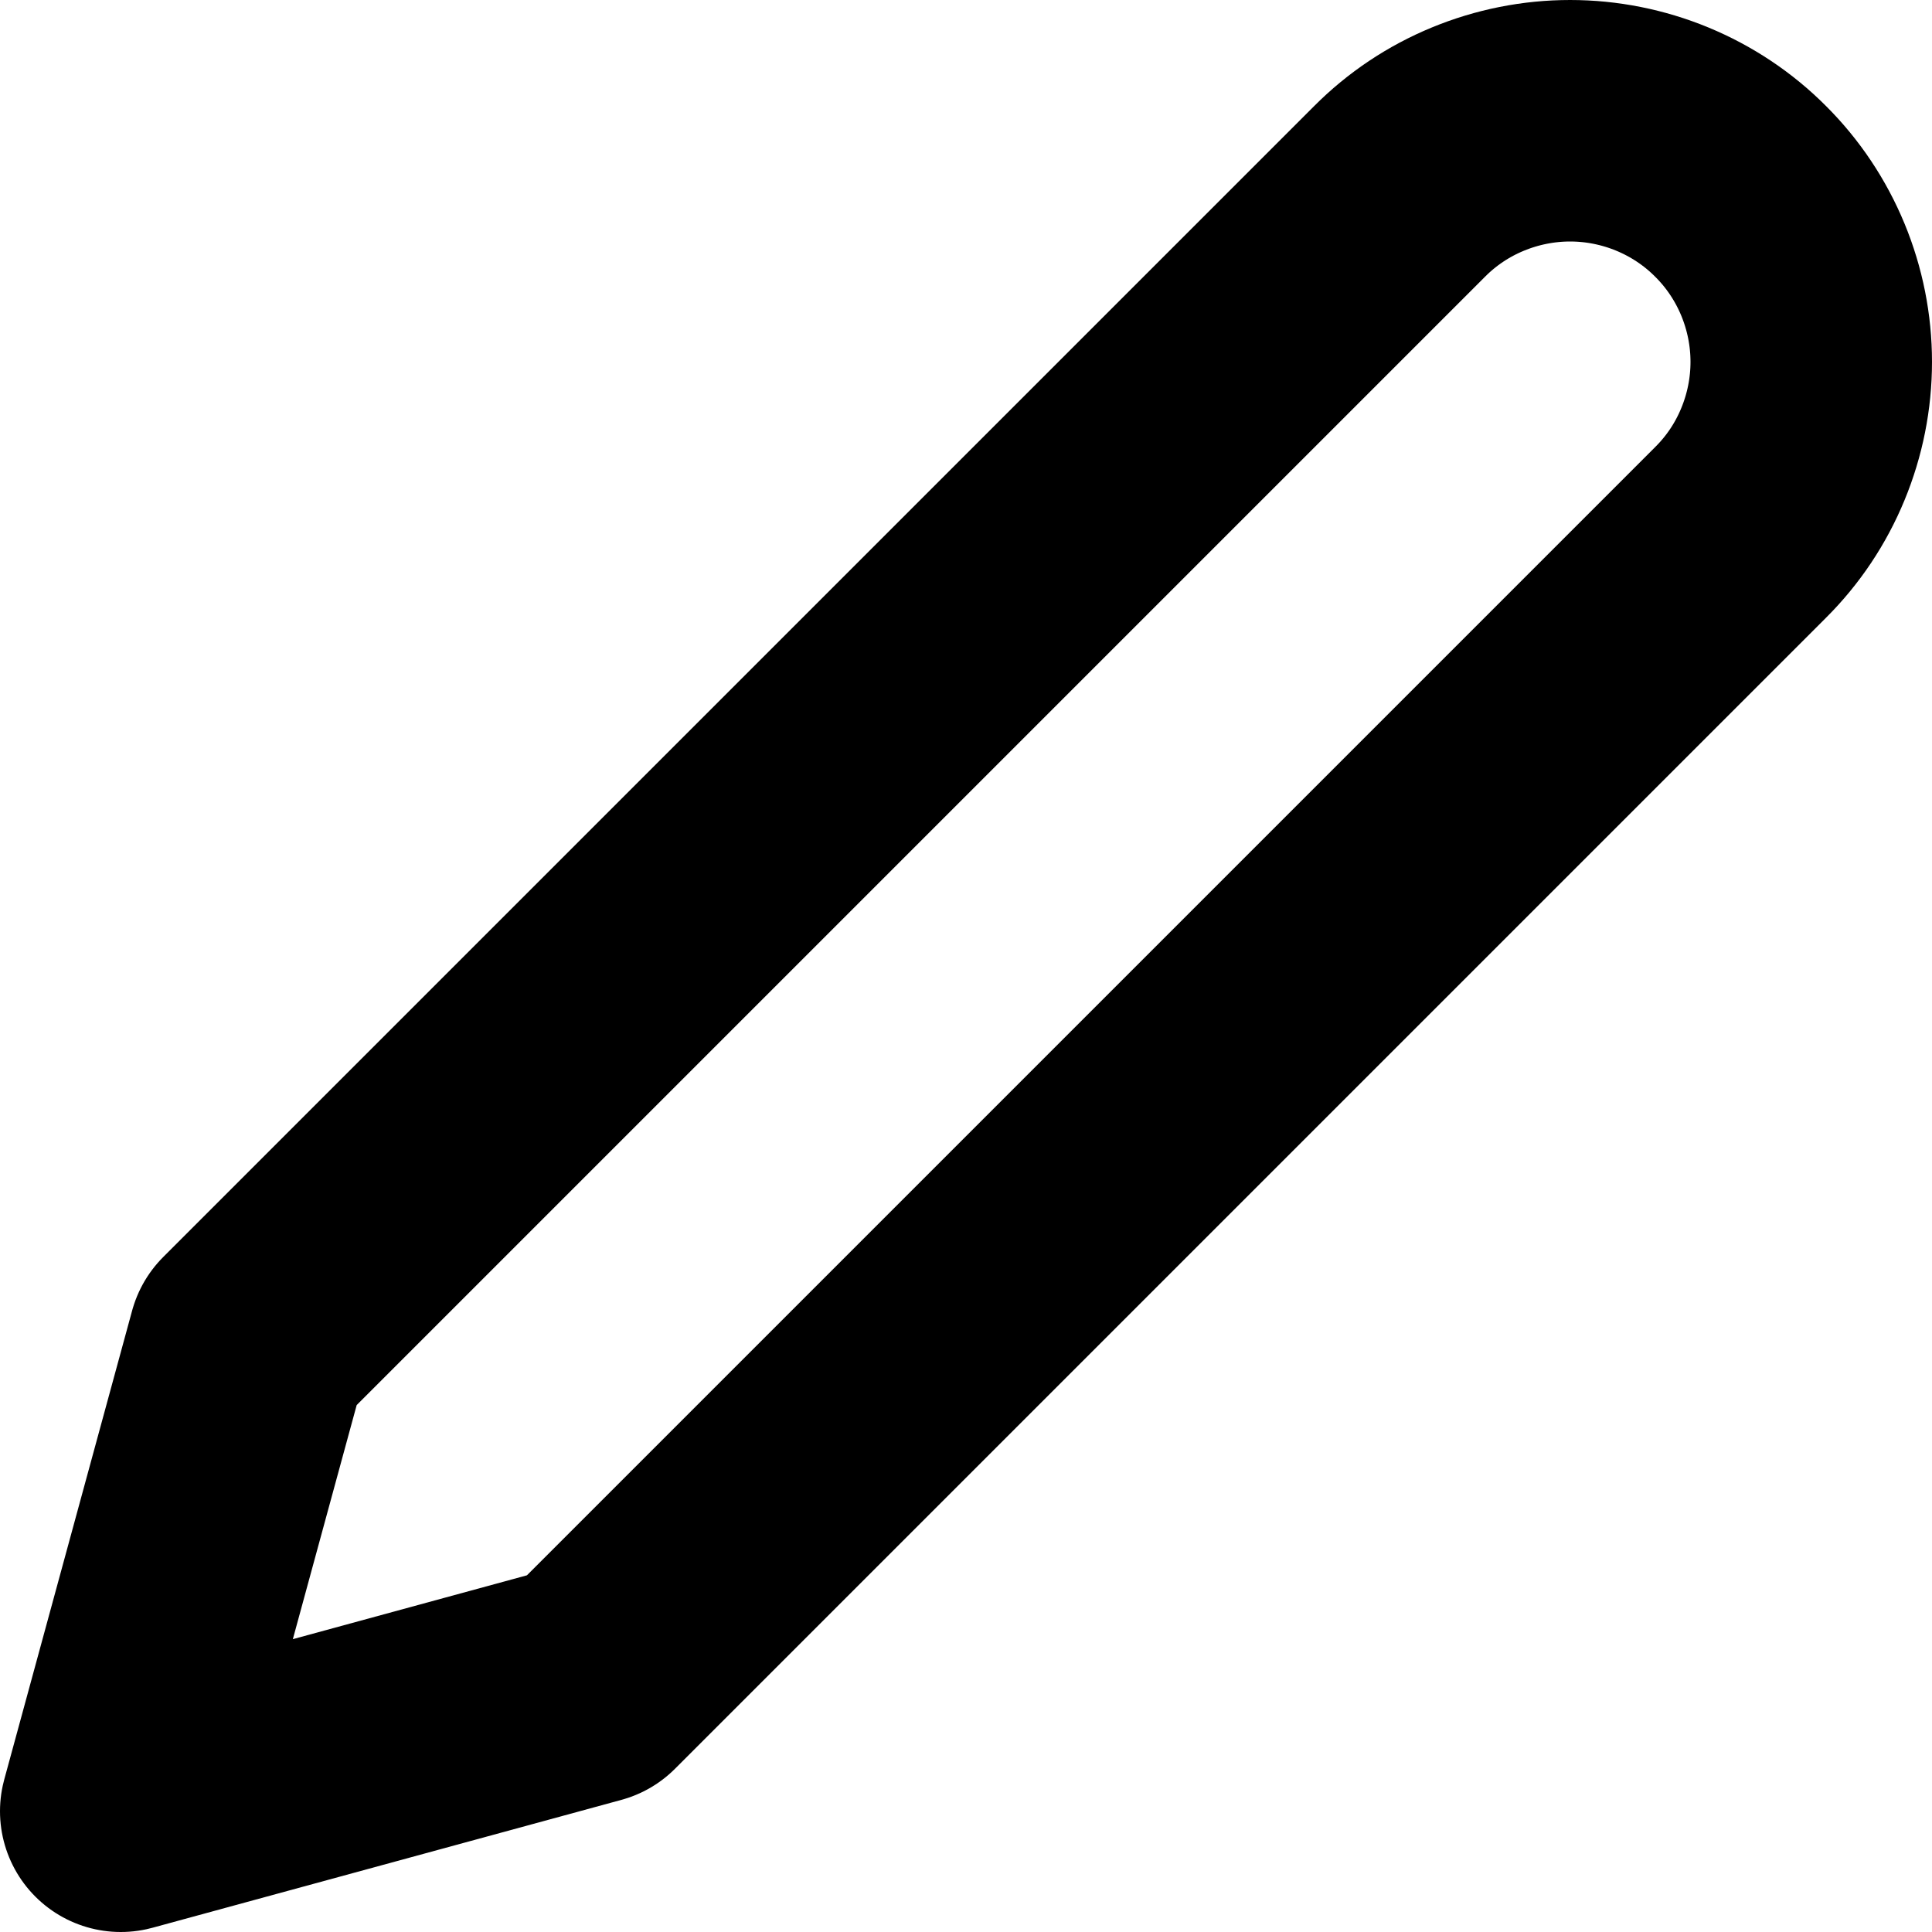
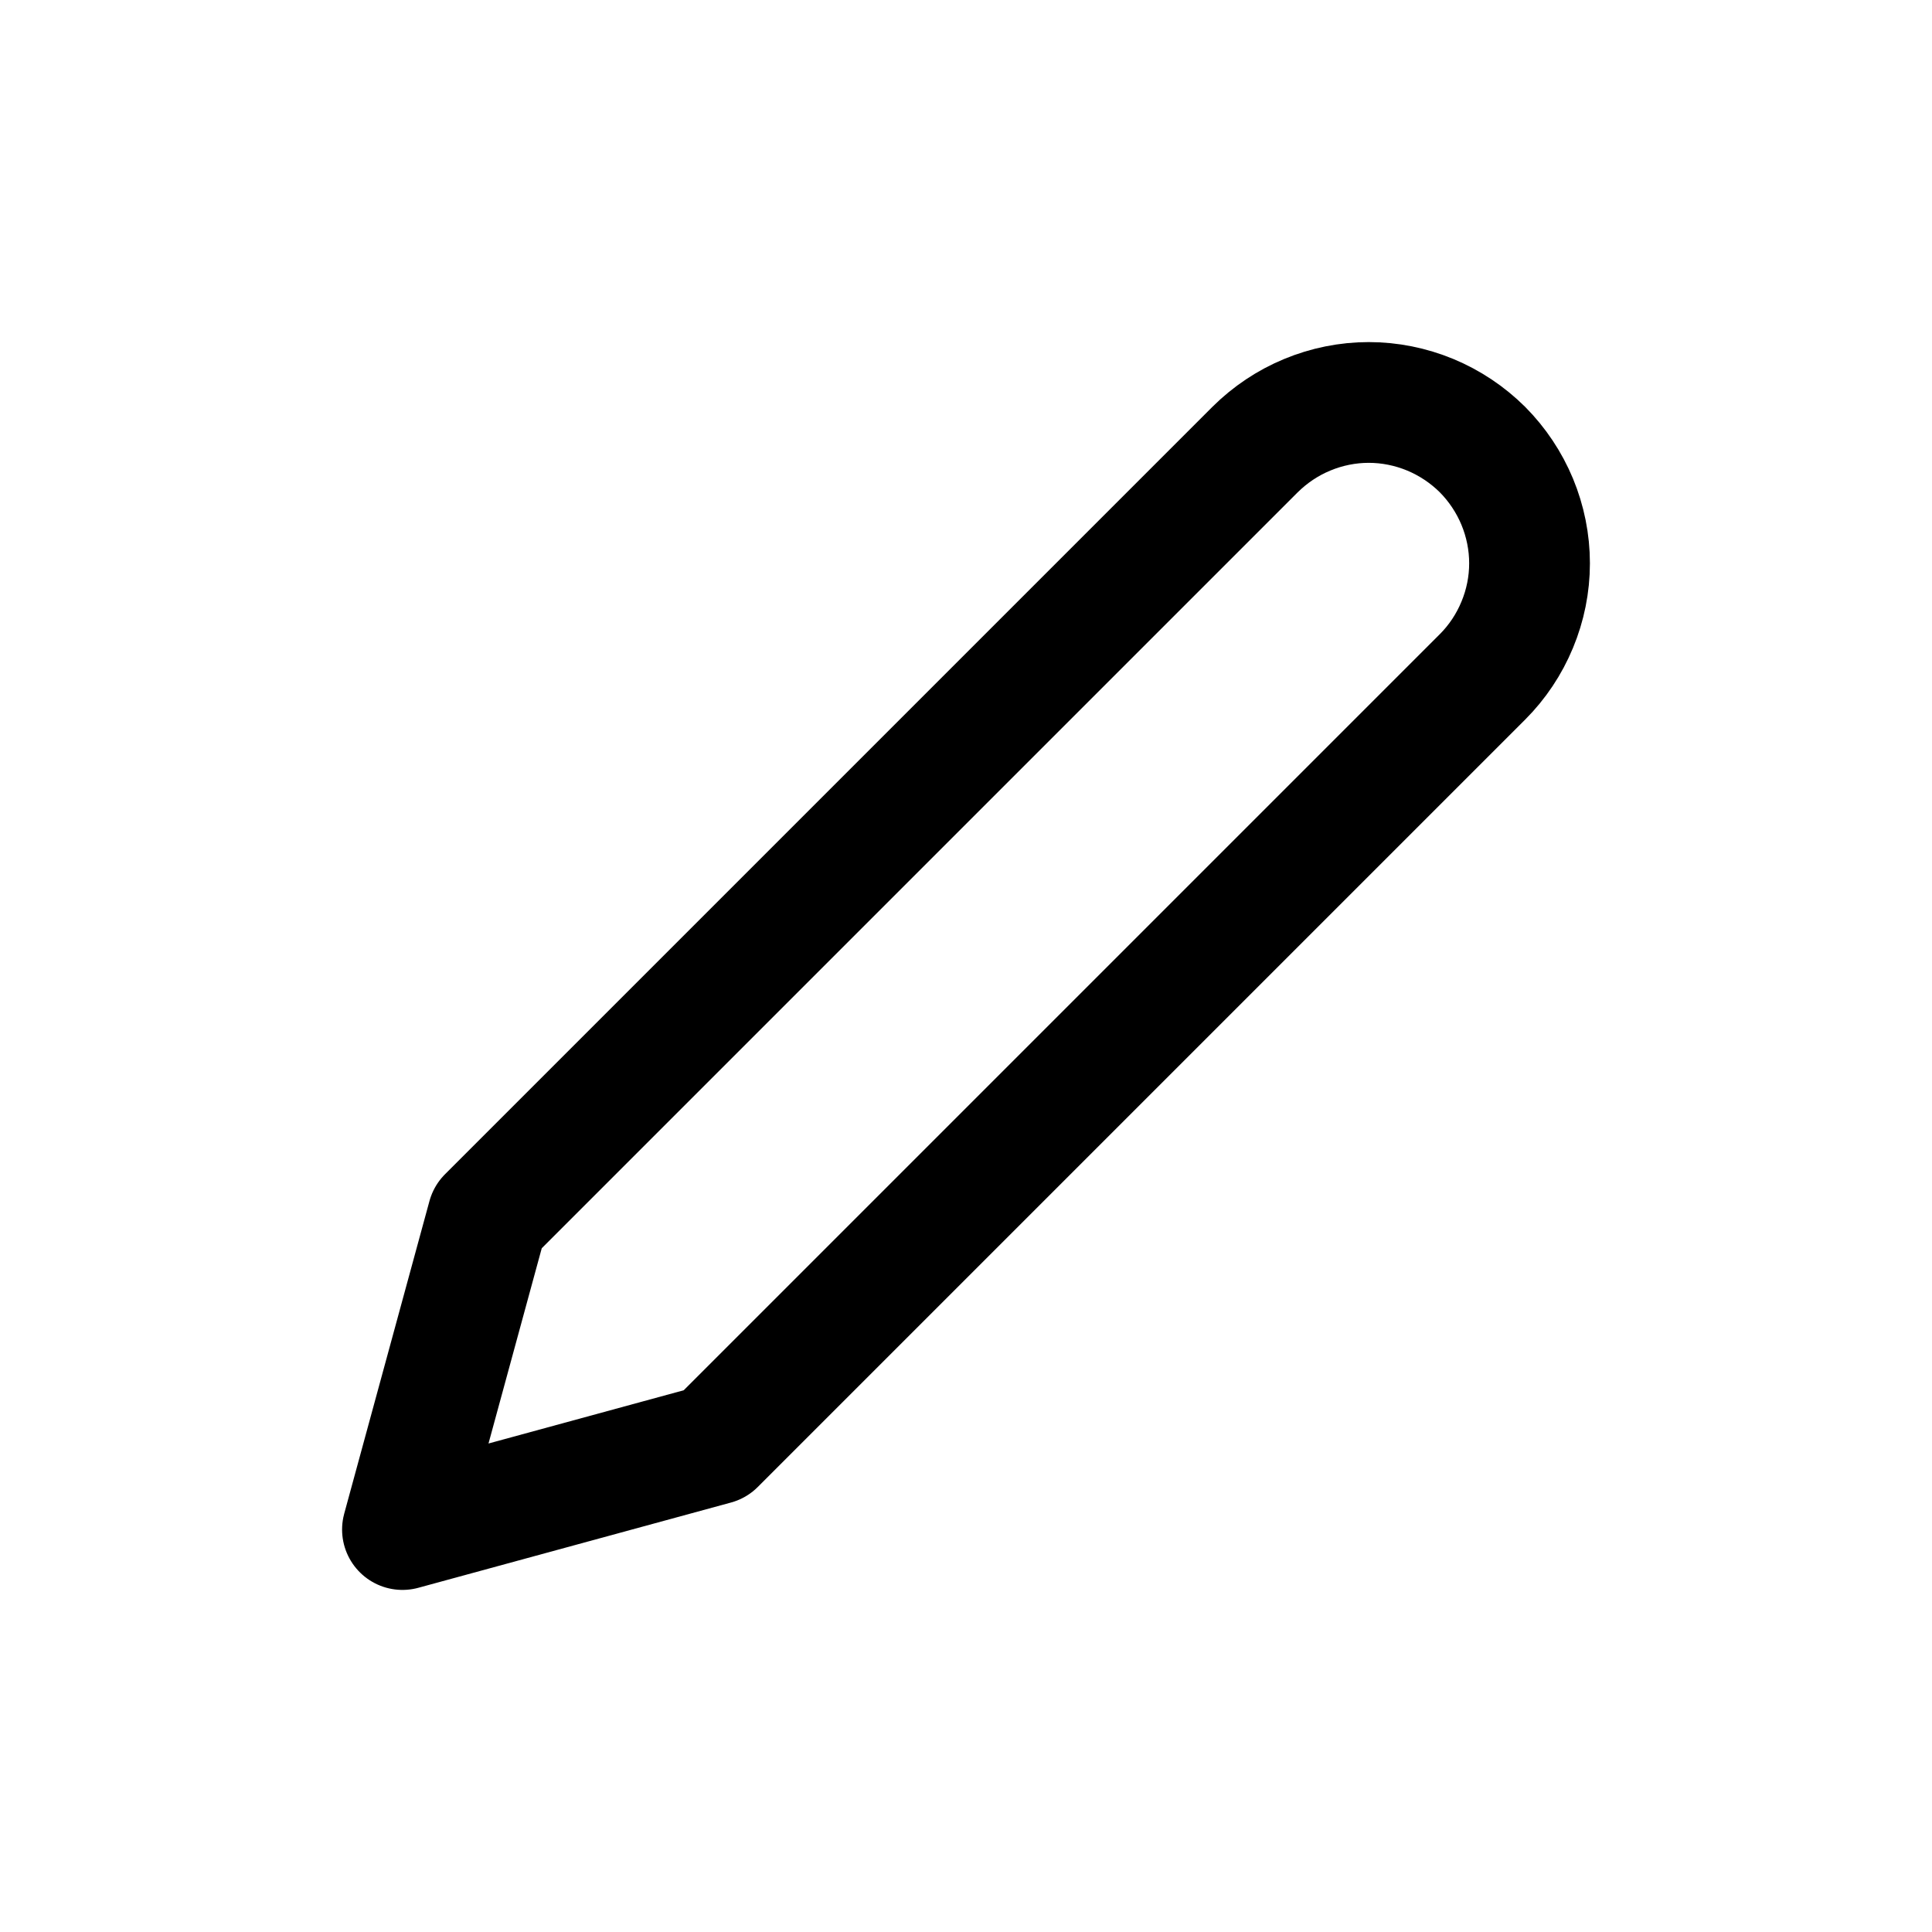
<svg xmlns="http://www.w3.org/2000/svg" width="16" height="16" viewBox="0 0 16 16" fill="none">
-   <path d="M11.591 1.585C11.776 1.399 11.996 1.252 12.239 1.152C12.481 1.052 12.741 1 13.003 1C13.265 1 13.525 1.052 13.767 1.152C14.009 1.252 14.23 1.399 14.415 1.585C14.601 1.77 14.748 1.991 14.848 2.233C14.948 2.475 15 2.735 15 2.997C15 3.259 14.948 3.519 14.848 3.761C14.748 4.004 14.601 4.224 14.415 4.409L4.883 13.941L1 15L2.059 11.117L11.591 1.585Z" stroke="currentColor" stroke-width="2" stroke-linecap="round" stroke-linejoin="round" />
+   <path d="M10.394 3.723C10.518 3.6 10.664 3.502 10.826 3.435C10.987 3.368 11.161 3.333 11.335 3.333C11.51 3.333 11.683 3.368 11.845 3.435C12.006 3.502 12.153 3.6 12.277 3.723C12.4 3.847 12.498 3.994 12.565 4.155C12.632 4.317 12.667 4.49 12.667 4.665C12.667 4.84 12.632 5.013 12.565 5.174C12.498 5.336 12.4 5.483 12.277 5.606L5.922 11.961L3.333 12.667L4.039 10.078L10.394 3.723Z" stroke="currentColor" stroke-linecap="round" stroke-linejoin="round" />
</svg>
